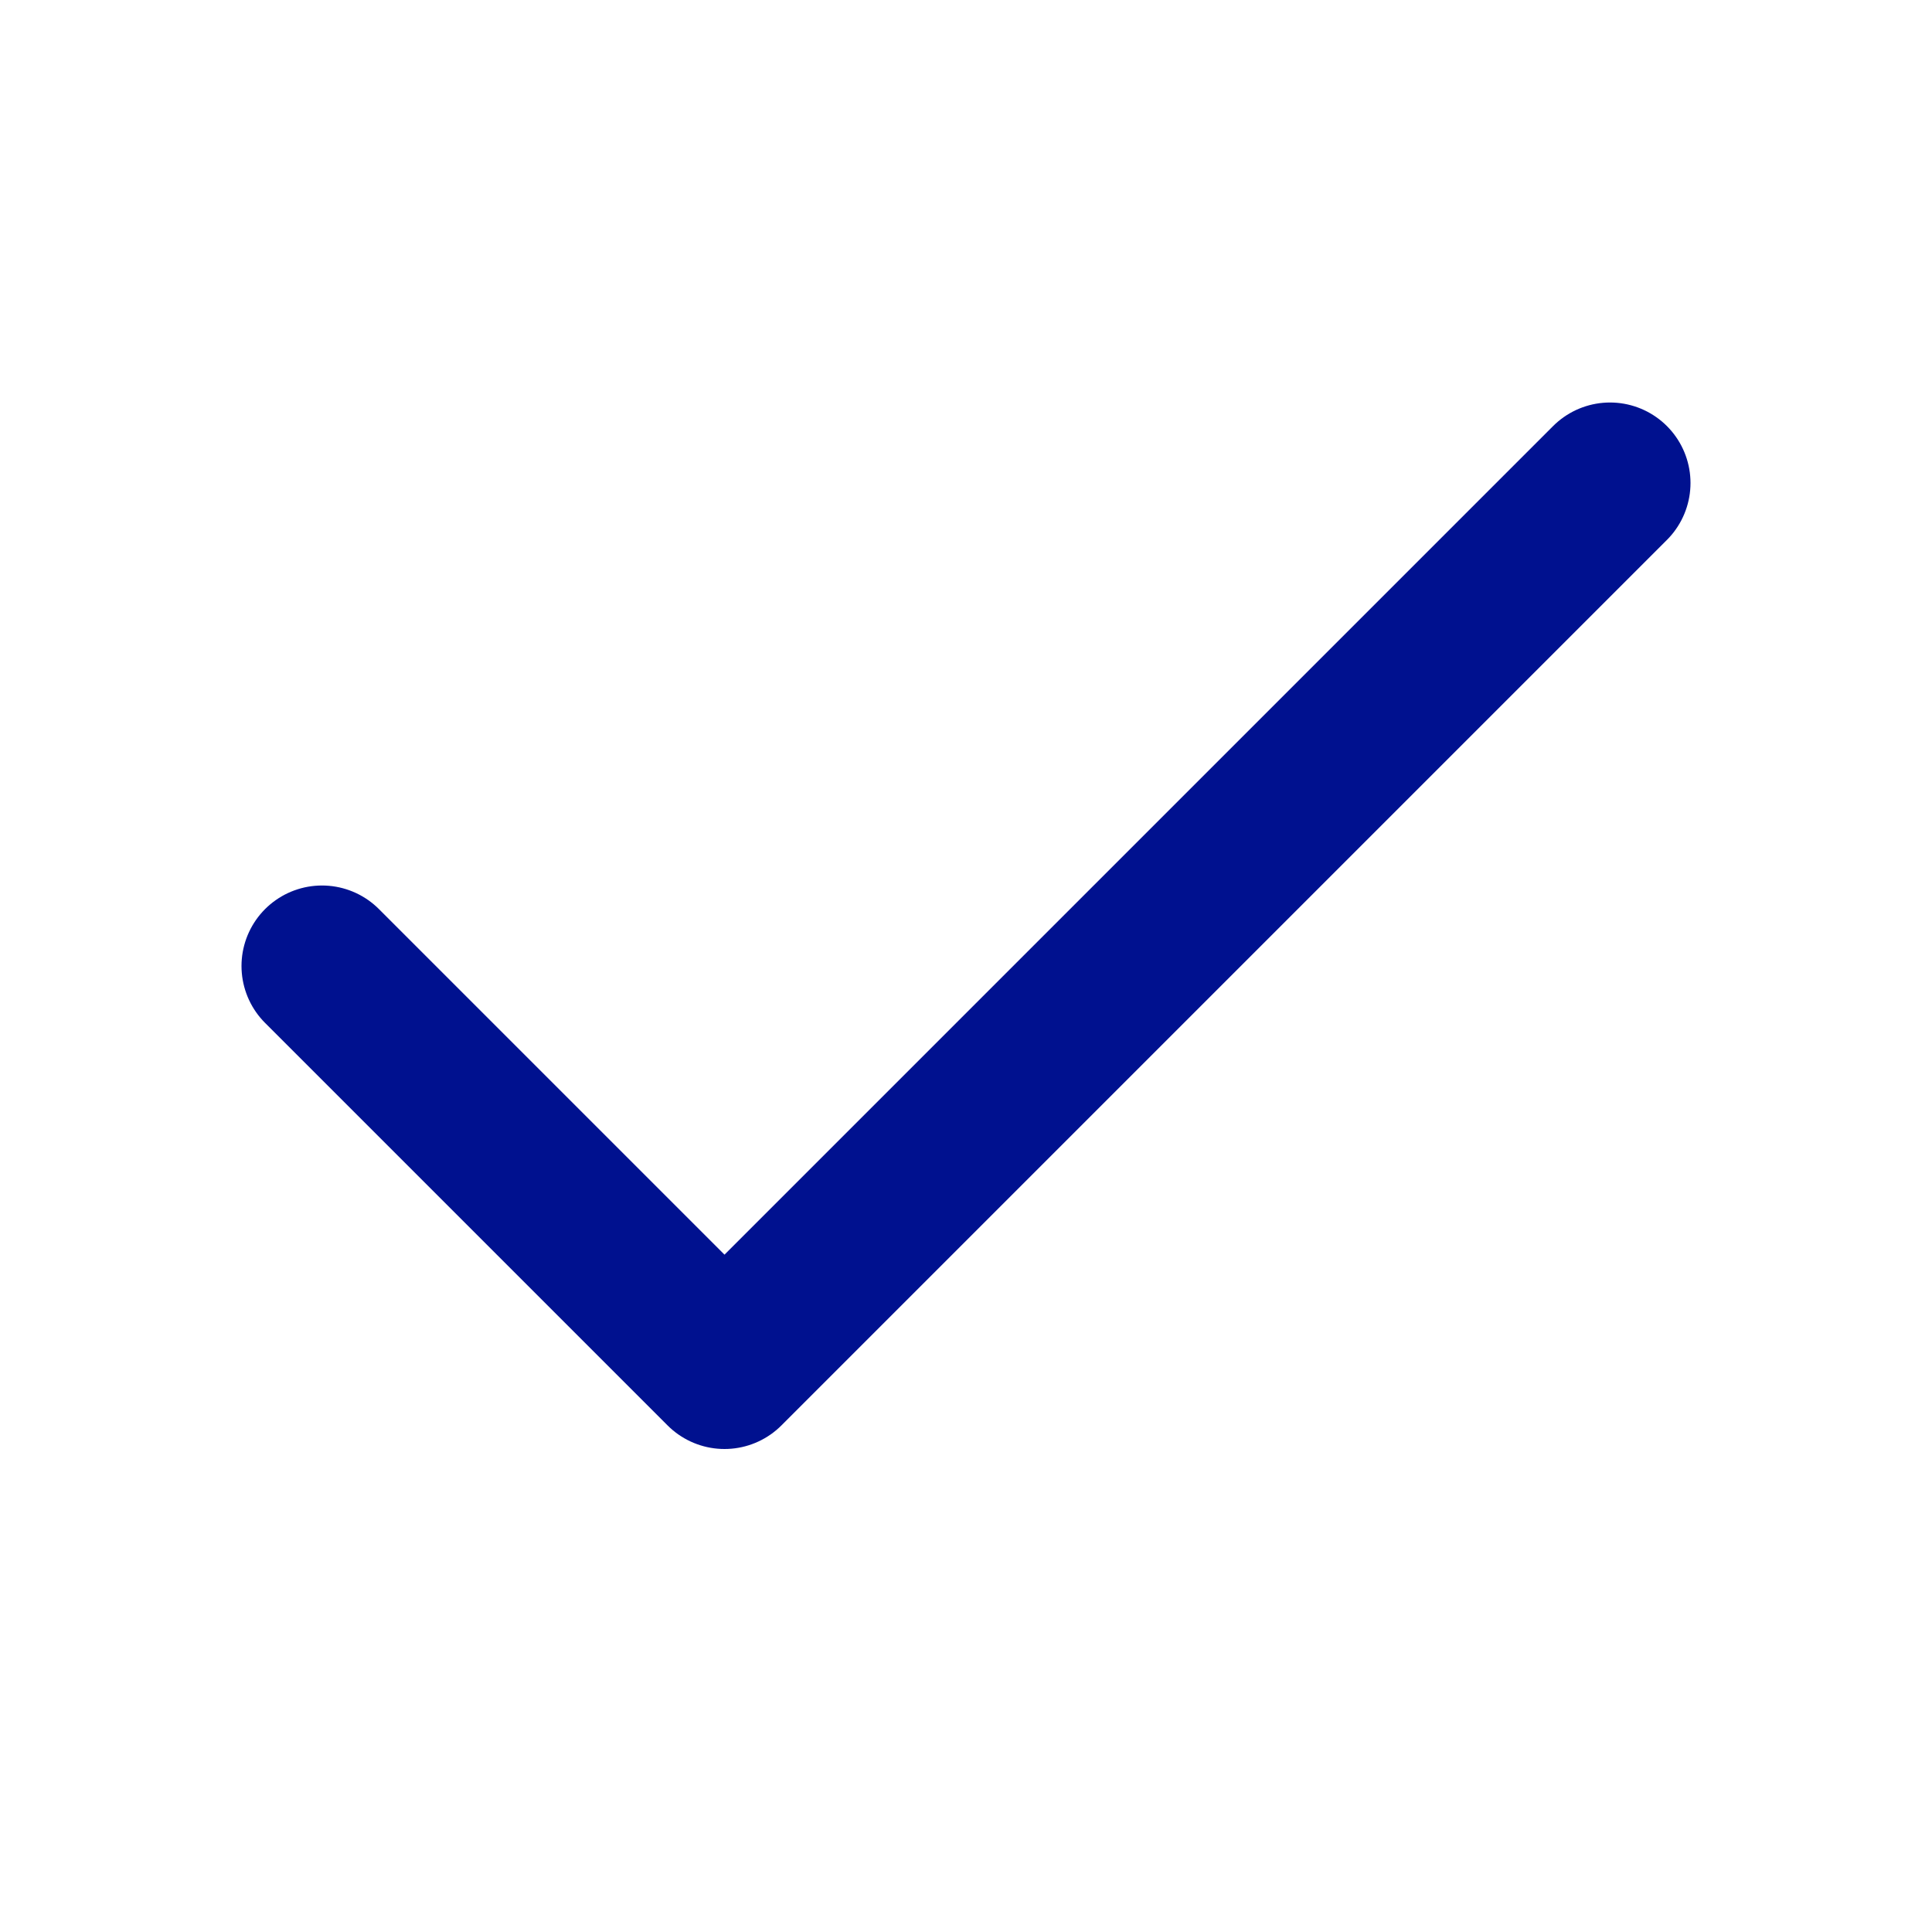
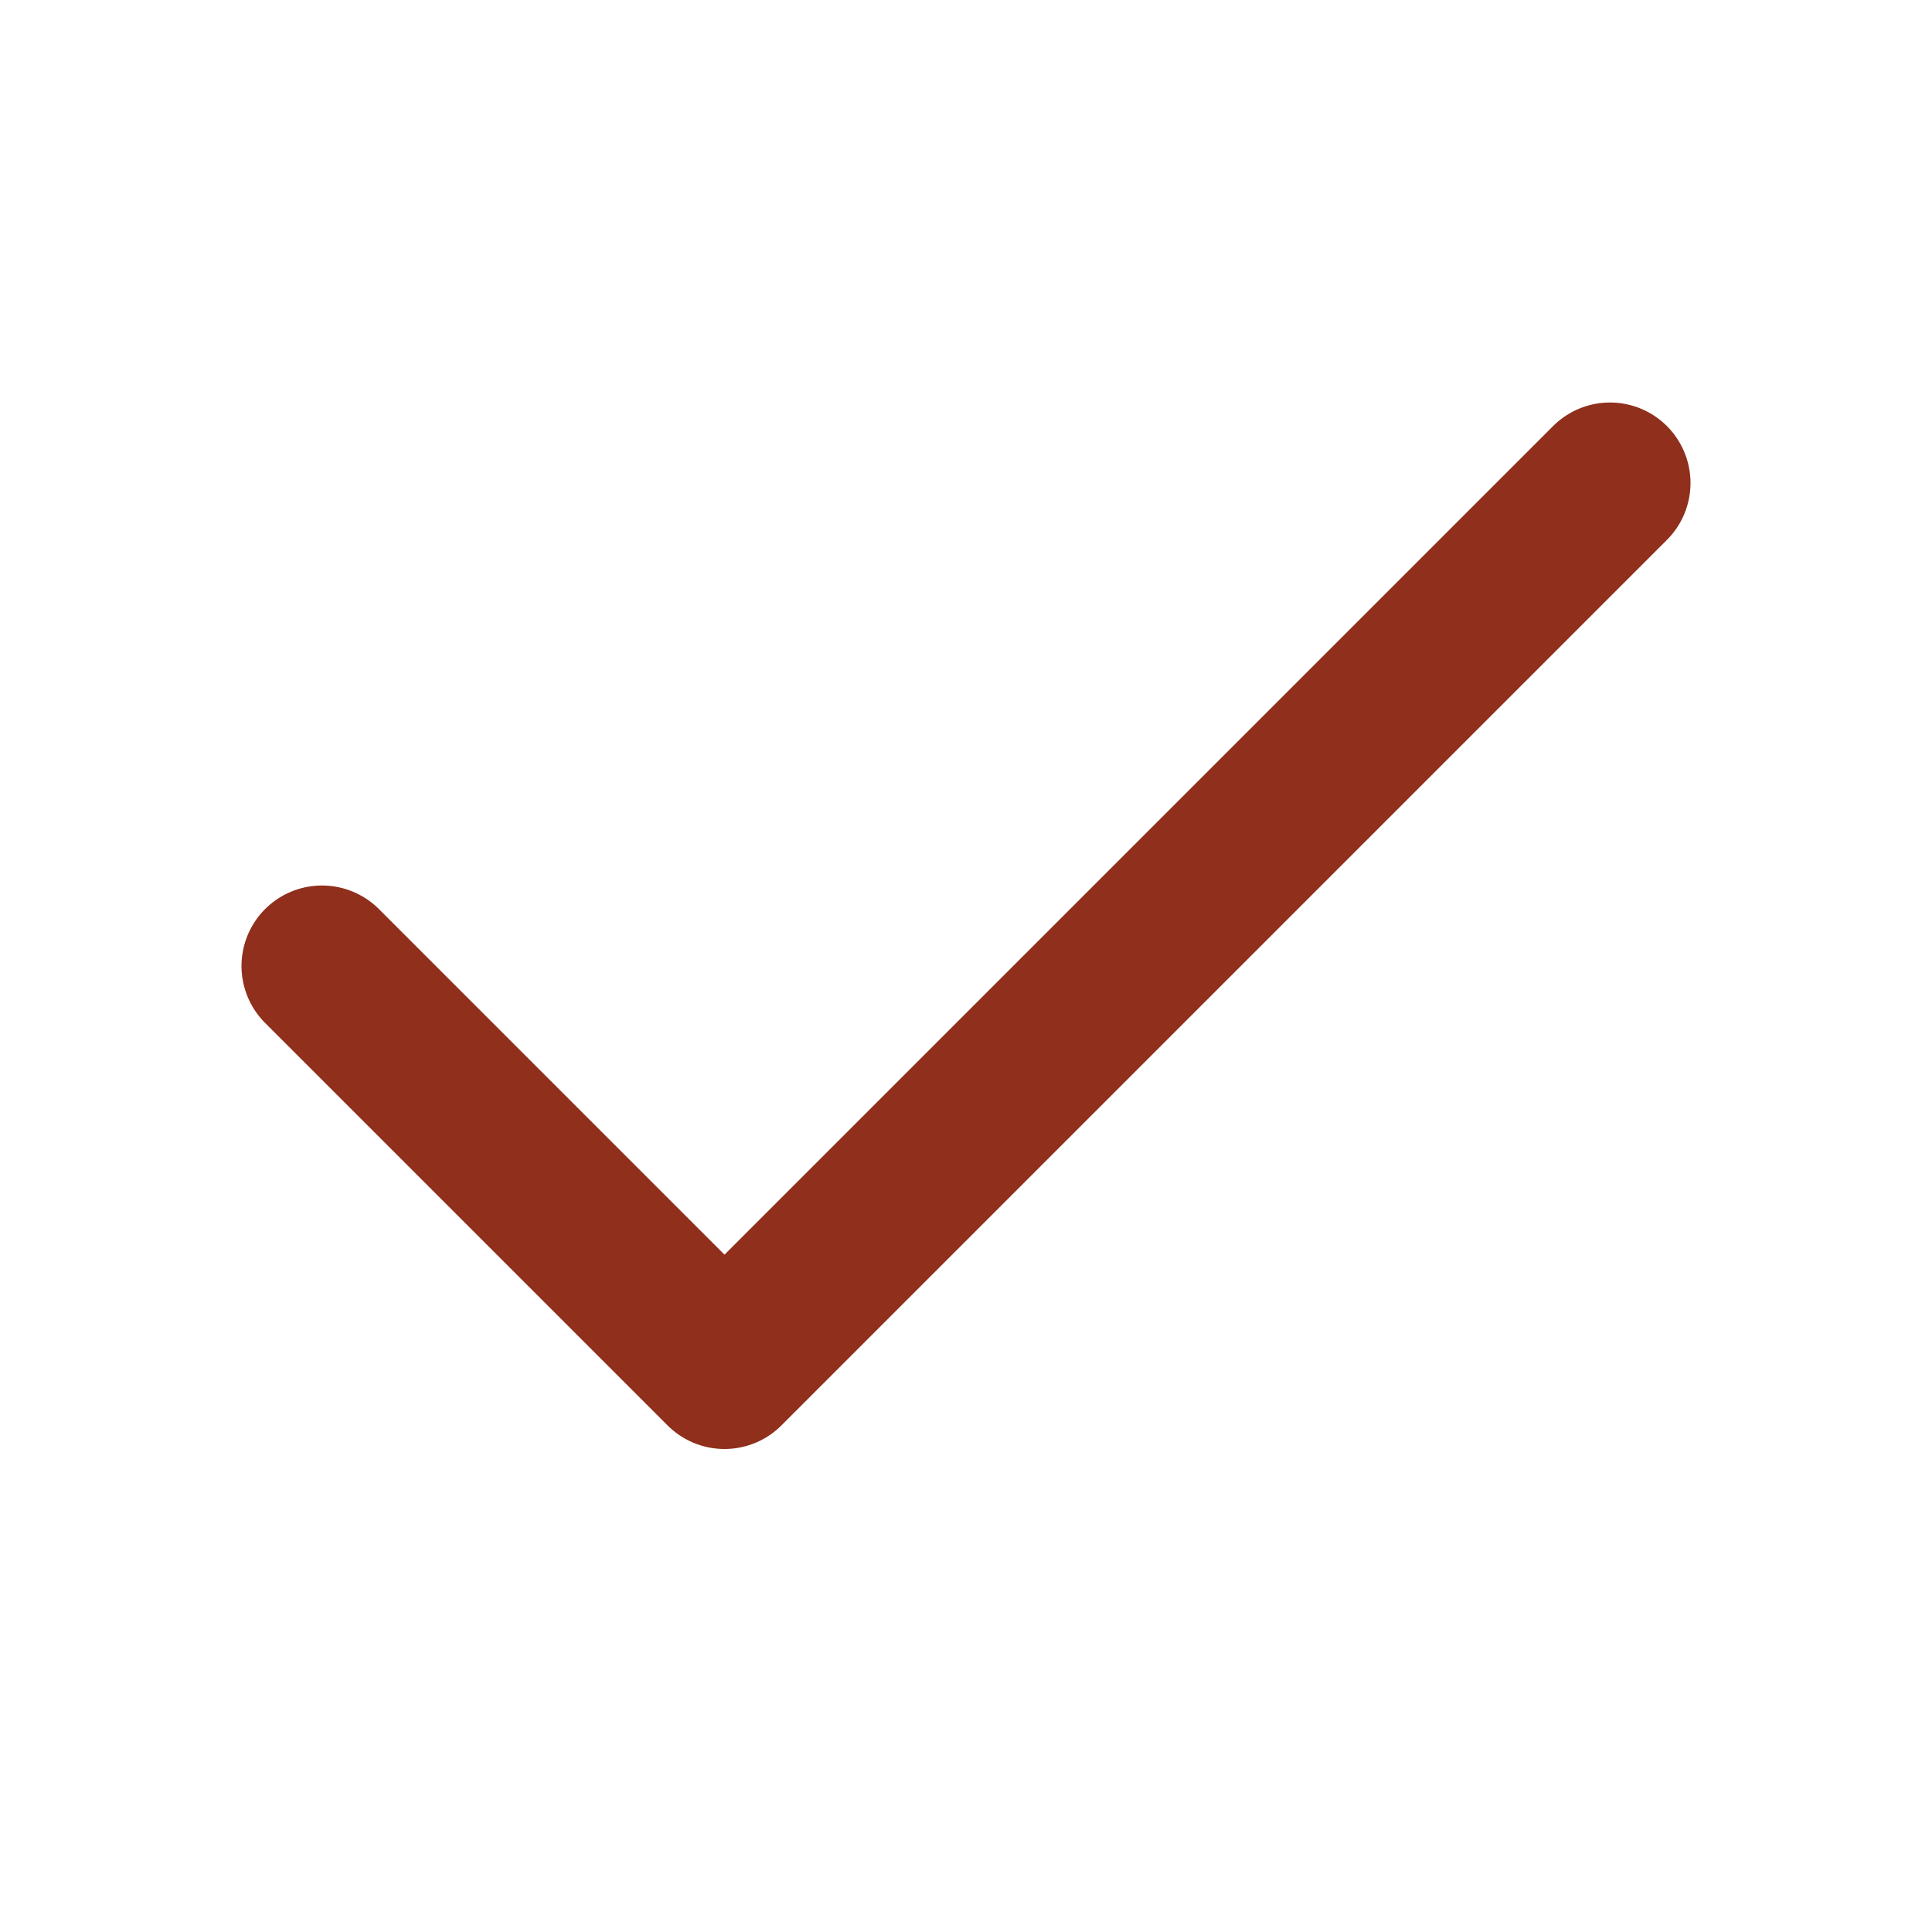
<svg xmlns="http://www.w3.org/2000/svg" width="24" height="24" viewBox="0 0 24 24" fill="none">
-   <path d="M20 6L9 17L4 12" stroke="#00118f" stroke-width="2" stroke-linecap="round" stroke-linejoin="round" />
+   <path d="M20 6L9 17L4 12" stroke="#8f2f1c" stroke-width="2" stroke-linecap="round" stroke-linejoin="round" />
</svg>
